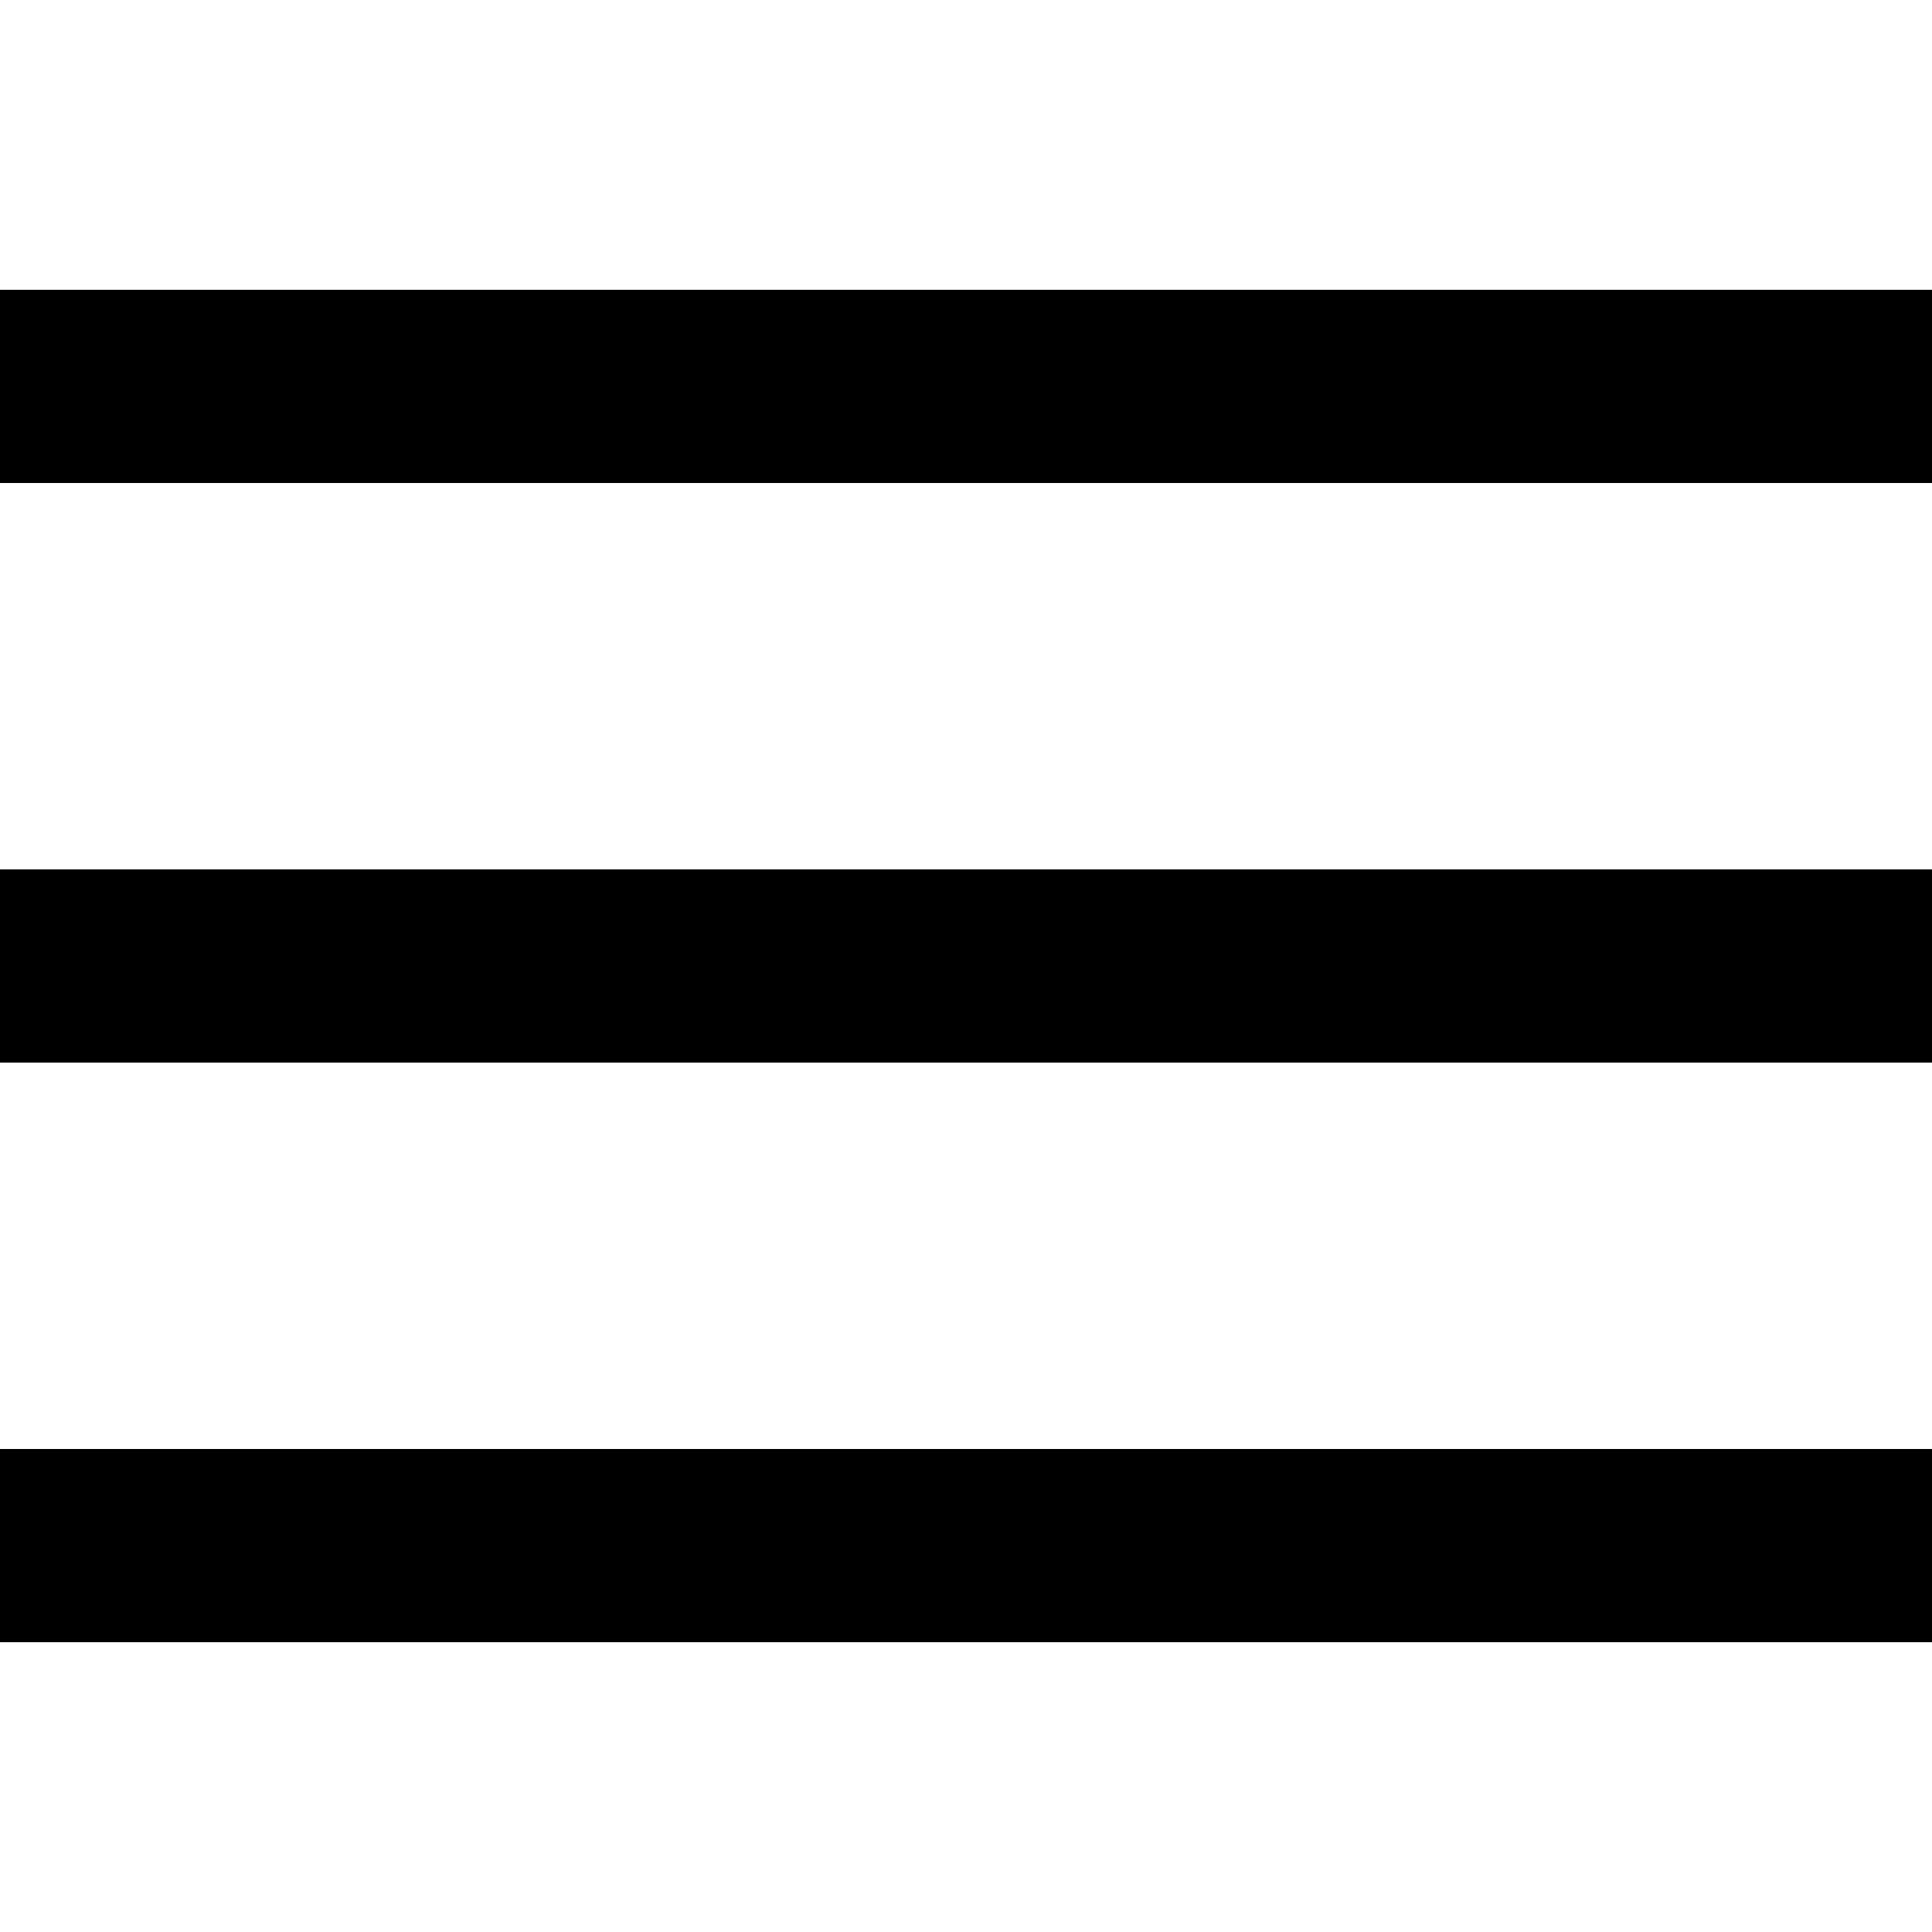
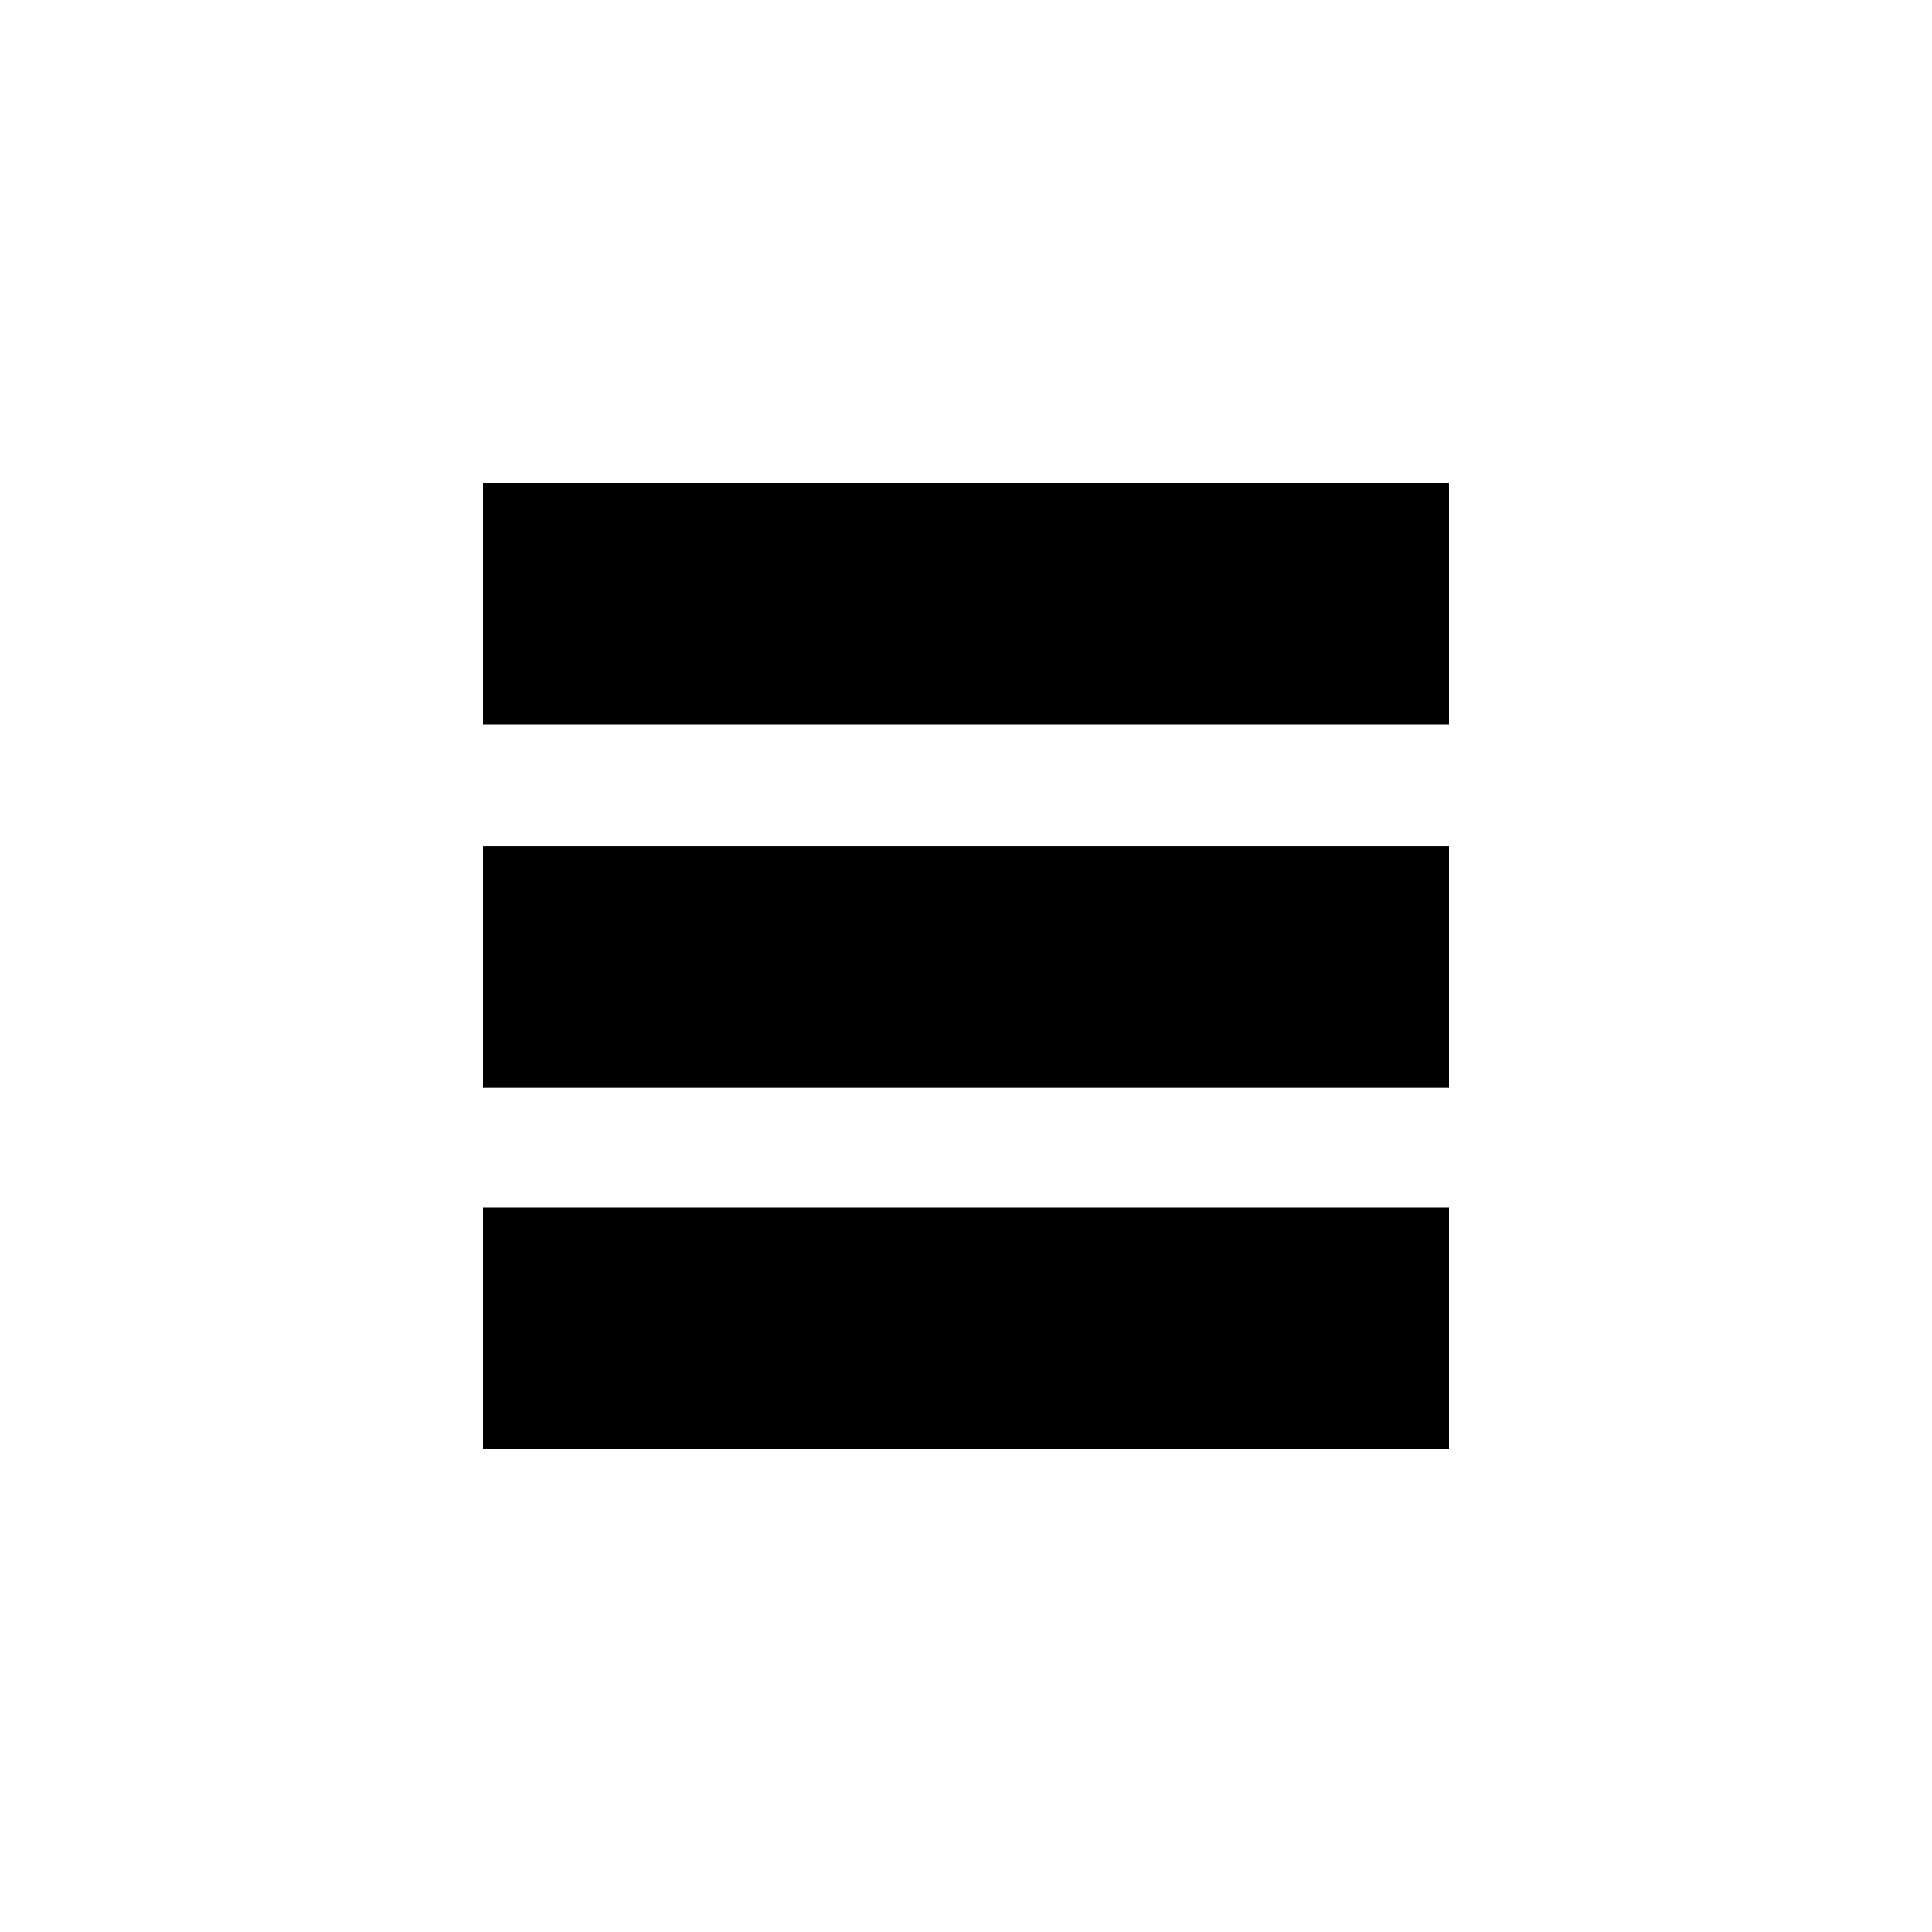
- <svg xmlns="http://www.w3.org/2000/svg" viewBox="0 0 50 50" width="50px" height="50px">
-   <path d="M 0 7.5 L 0 12.5 L 50 12.5 L 50 7.5 Z M 0 22.5 L 0 27.5 L 50 27.5 L 50 22.5 Z M 0 37.5 L 0 42.5 L 50 42.5 L 50 37.5 Z" />
+ <svg xmlns="http://www.w3.org/2000/svg" fill="#000000" width="800px" height="800px" viewBox="0 0 32 32" version="1.1">
+   <path d="M8 24h16v-4h-16v4zM8 18.016h16v-4h-16v4zM8 12h16v-4h-16v4z" />
</svg>
